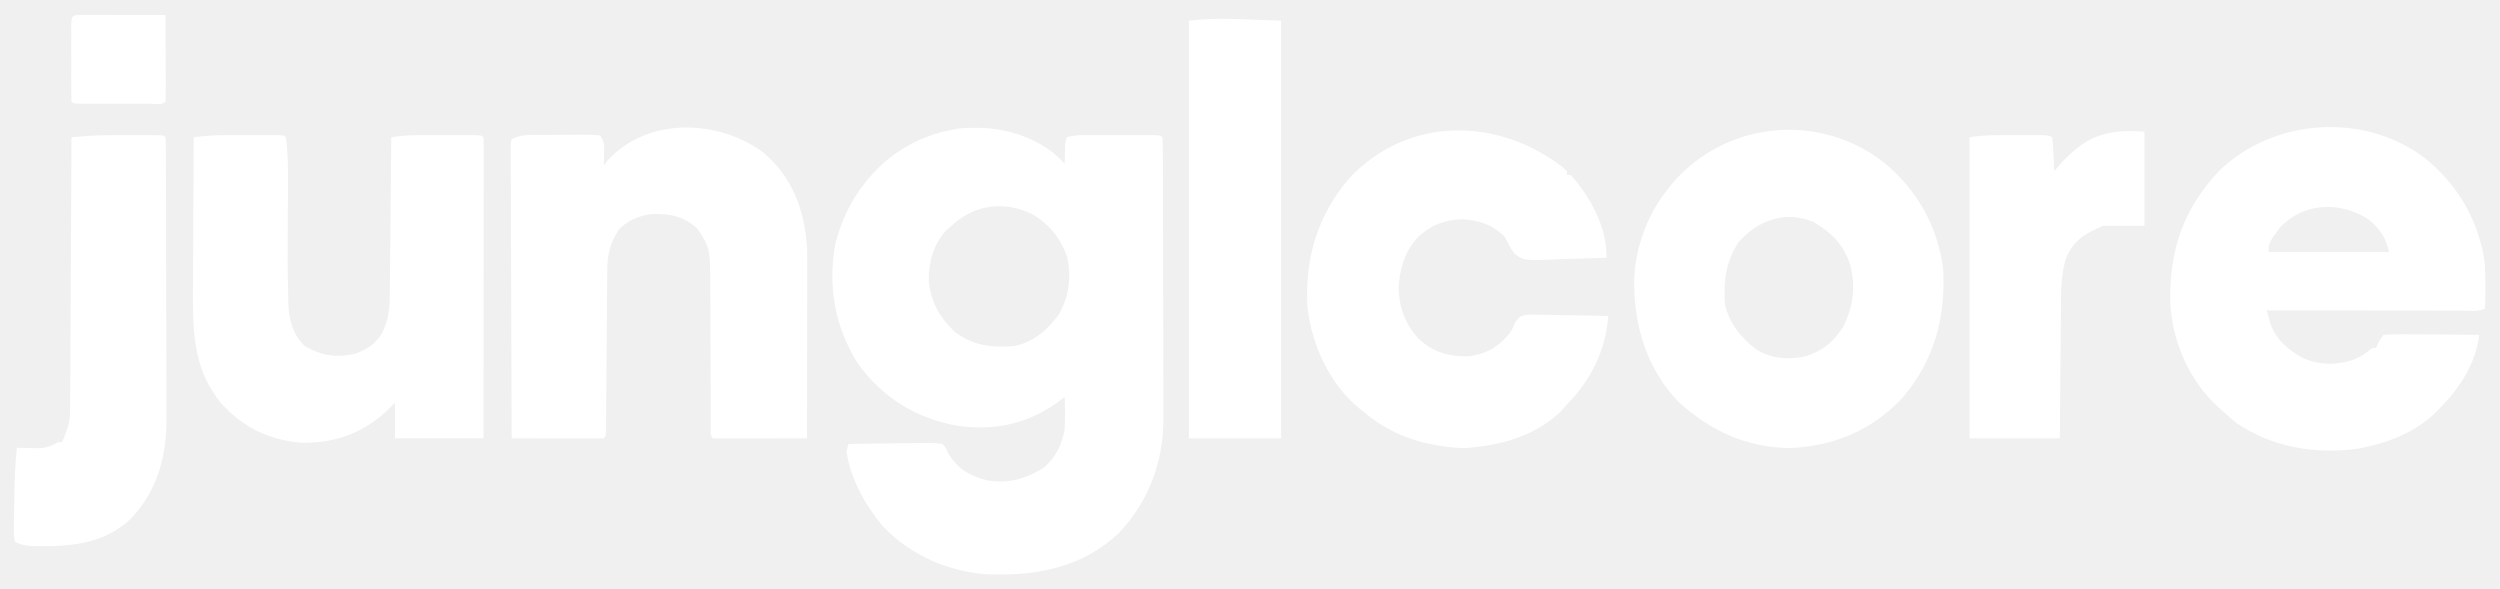
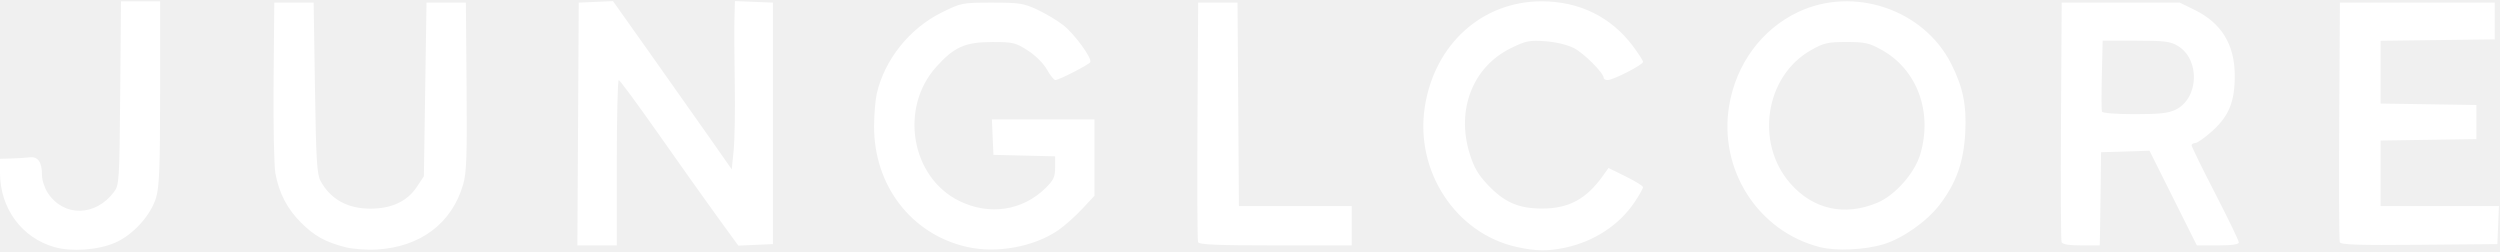
- <svg xmlns="http://www.w3.org/2000/svg" viewBox="0 0 1329 313" version="1.1" width="1329" height="313">
-   <path d="M0 0 C2.07 0 4.14 0.01 6.2 0.02 C7.29 0.02 8.38 0.02 9.5 0.02 C12.98 0.03 16.47 0.04 19.95 0.05 C22.31 0.06 24.66 0.06 27.02 0.06 C32.81 0.08 38.6 0.09 44.39 0.11 C44.41 6.65 44.43 13.18 44.44 19.71 C44.45 21.94 44.46 24.16 44.46 26.38 C44.48 29.57 44.48 32.76 44.49 35.95 C44.49 36.95 44.5 37.96 44.5 38.99 C44.5 41.36 44.45 43.74 44.39 46.11 C42.29 48.21 38.78 47.24 35.98 47.25 C34.94 47.25 33.9 47.25 32.83 47.25 C31.76 47.25 30.7 47.25 29.61 47.25 C27.36 47.25 25.11 47.25 22.86 47.24 C19.4 47.24 15.95 47.24 12.49 47.25 C10.31 47.25 8.13 47.25 5.95 47.25 C4.91 47.25 3.87 47.25 2.79 47.25 C-4.5 47.23 -4.5 47.23 -5.61 46.11 C-5.71 42.8 -5.75 39.52 -5.74 36.21 C-5.75 35.21 -5.75 34.22 -5.75 33.19 C-5.75 31.08 -5.75 28.98 -5.74 26.87 C-5.74 23.63 -5.74 20.39 -5.75 17.15 C-5.75 15.11 -5.75 13.06 -5.74 11.02 C-5.75 10.04 -5.75 9.07 -5.75 8.06 C-5.72 0.14 -5.72 0.14 0 0 Z " fill="#FFFFFF" transform="translate(43.61157,7.886475)" />
-   <path d="M0 0 C0 73.26 0 146.52 0 222 C-16.17 222 -32.34 222 -49 222 C-49 148.74 -49 75.48 -49 0 C-32.79 -2.03 -16.33 -0.4 0 0 Z " fill="#FFFFFF" transform="translate(681,11)" />
-   <path d="M0 0 C15.27 13.21 21.46 29.93 22.98 49.76 C23.11 53.26 23.11 56.75 23.1 60.26 C23.1 61.25 23.1 62.25 23.1 63.28 C23.1 66.53 23.09 69.79 23.08 73.05 C23.08 75.32 23.08 77.59 23.08 79.86 C23.07 85.82 23.06 91.77 23.05 97.73 C23.04 103.81 23.04 109.9 23.03 115.99 C23.02 127.91 23.01 139.83 22.98 151.76 C15.88 151.78 8.78 151.8 1.68 151.81 C-0.74 151.82 -3.16 151.82 -5.58 151.83 C-9.05 151.85 -12.51 151.85 -15.98 151.86 C-17.07 151.86 -18.16 151.87 -19.28 151.87 C-21.86 151.87 -24.44 151.82 -27.02 151.76 C-28.89 149.88 -28.15 147.16 -28.16 144.66 C-28.16 143.79 -28.16 142.91 -28.16 142.01 C-28.16 141.09 -28.16 140.17 -28.17 139.22 C-28.18 137.22 -28.18 135.21 -28.18 133.21 C-28.19 130.03 -28.21 126.85 -28.23 123.67 C-28.28 114.63 -28.33 105.59 -28.34 96.55 C-28.35 91.02 -28.38 85.5 -28.42 79.97 C-28.44 77.87 -28.44 75.77 -28.44 73.67 C-28.42 50.78 -28.42 50.78 -35.27 40.32 C-42.19 33.86 -49.49 32.4 -58.58 32.47 C-65.45 33.04 -72.23 35.7 -77.02 40.76 C-81.83 48.17 -83.16 54.27 -83.21 63.1 C-83.21 64.05 -83.22 64.99 -83.23 65.96 C-83.25 68.01 -83.26 70.06 -83.28 72.11 C-83.3 75.35 -83.32 78.59 -83.35 81.83 C-83.42 89.87 -83.48 97.92 -83.54 105.96 C-83.59 112.76 -83.65 119.56 -83.71 126.36 C-83.73 129.56 -83.75 132.76 -83.78 135.96 C-83.79 137.91 -83.81 139.85 -83.83 141.8 C-83.83 142.7 -83.83 143.6 -83.84 144.52 C-83.9 150.64 -83.9 150.64 -85.02 151.76 C-88.63 151.85 -92.22 151.87 -95.83 151.86 C-96.38 151.85 -96.38 151.85 -99.12 151.85 C-102.61 151.85 -106.09 151.83 -109.58 151.82 C-111.93 151.82 -114.29 151.81 -116.65 151.81 C-122.44 151.8 -128.23 151.78 -134.02 151.76 C-134.11 131.06 -134.18 110.36 -134.22 89.67 C-134.24 80.06 -134.27 70.45 -134.32 60.84 C-134.36 52.47 -134.38 44.1 -134.39 35.72 C-134.4 31.29 -134.41 26.85 -134.44 22.42 C-134.47 17.47 -134.47 12.53 -134.47 7.58 C-134.48 6.84 -134.48 6.84 -134.51 3.1 C-134.51 1.76 -134.5 0.42 -134.5 -0.97 C-134.5 -2.14 -134.5 -3.31 -134.51 -4.51 C-134.35 -5.41 -134.18 -6.31 -134.02 -7.24 C-129.29 -9.61 -125.44 -9.55 -120.29 -9.54 C-119.35 -9.55 -118.4 -9.55 -117.43 -9.56 C-115.44 -9.56 -113.44 -9.56 -111.45 -9.56 C-108.39 -9.55 -105.34 -9.58 -102.28 -9.6 C-100.35 -9.61 -98.41 -9.61 -96.48 -9.61 C-95.56 -9.61 -94.64 -9.62 -93.7 -9.63 C-91.47 -9.62 -89.24 -9.44 -87.02 -9.24 C-84.59 -5.61 -84.81 -3.86 -84.89 0.45 C-84.91 1.62 -84.93 2.8 -84.95 4.02 C-84.97 4.92 -84.99 5.83 -85.02 6.76 C-84.4 5.91 -83.78 5.07 -83.14 4.2 C-61.84 -19.24 -24.22 -18.01 0 0 Z " fill="#FFFFFF" transform="translate(406.0156,81.24219)" />
-   <path d="M0 0 C2.07 1.82 4.05 3.75 6 5.7 C6.01 4.7 6.02 3.7 6.04 2.67 C6.09 1.38 6.13 0.09 6.18 -1.24 C6.22 -2.53 6.25 -3.81 6.29 -5.14 C6.52 -6.18 6.76 -7.23 7 -8.3 C11.94 -9.82 17.16 -9.44 22.29 -9.43 C23.28 -9.43 24.27 -9.44 25.29 -9.44 C27.38 -9.44 29.46 -9.44 31.54 -9.43 C34.75 -9.43 37.95 -9.43 41.16 -9.44 C43.18 -9.44 45.21 -9.44 47.23 -9.43 C48.19 -9.44 49.16 -9.44 50.15 -9.44 C56.88 -9.42 56.88 -9.42 58 -8.3 C58.1 -6.25 58.14 -4.2 58.14 -2.14 C58.15 -1.47 58.15 -1.47 58.16 1.92 C58.17 3.4 58.17 4.88 58.17 6.41 C58.18 7.97 58.19 9.52 58.19 11.12 C58.21 16.29 58.22 21.46 58.23 26.64 C58.24 28.42 58.24 30.2 58.25 31.99 C58.27 40.38 58.28 48.77 58.29 57.15 C58.3 66.81 58.32 76.47 58.36 86.13 C58.4 93.6 58.41 101.08 58.41 108.56 C58.42 113.02 58.42 117.47 58.45 121.93 C58.48 126.93 58.47 131.92 58.47 136.91 C58.47 137.64 58.47 137.64 58.5 141.31 C58.39 164.45 50.67 185.22 34.79 202.06 C15.62 220.16 -8.07 224.75 -33.59 224.08 C-55.19 223.07 -75.91 214.04 -90.88 198.27 C-100.19 186.99 -107.87 173.34 -110 158.7 C-109.84 158.04 -109.84 158.04 -109 154.7 C-101.94 154.58 -94.87 154.48 -87.81 154.42 C-85.4 154.4 -83 154.37 -80.59 154.32 C-77.14 154.26 -73.69 154.23 -70.23 154.21 C-69.7 154.2 -69.7 154.2 -66.97 154.13 C-63.93 154.13 -63.93 154.13 -59 154.7 C-56.96 156.98 -56.96 156.98 -56 159.7 C-50.67 168.02 -44.73 171.73 -35.13 174.07 C-23.74 175.93 -14.98 173.29 -5.25 167.45 C1.13 162.05 4.68 154.91 6 146.7 C6.23 141.02 6.17 135.38 6 129.7 C5.33 130.22 4.66 130.74 3.98 131.27 C-12.26 143.56 -29.77 147.72 -50.05 145.2 C-72.38 141.46 -90.65 130.49 -103.9 111.99 C-116.2 92.74 -120.03 70.69 -115.94 48.32 C-112.91 36.46 -107.74 25.21 -100 15.7 C-99.33 14.86 -98.65 14.02 -97.95 13.15 C-86.57 -0.21 -71.26 -9.06 -54 -12.3 C-52.85 -12.53 -51.69 -12.75 -50.5 -12.99 C-32.27 -14.62 -14.82 -11.35 0 0 Z M-53 37.7 C-54.22 38.75 -55.44 39.8 -56.69 40.89 C-63.7 48.09 -66.41 57.97 -66.28 67.82 C-65.19 79.16 -60.72 87.16 -52.63 94.95 C-42.55 102.6 -33.3 103.52 -21 102.7 C-10.49 100.58 -3.24 94.19 3 85.7 C8.28 76.02 9.61 66.47 7.35 55.59 C4.13 45.86 -2.12 37.85 -11 32.7 C-25.33 25.5 -41.02 27.14 -53 37.7 Z " fill="#FFFFFF" transform="translate(560.0039,81.30078)" />
-   <path d="M0 0 C17.71 14.24 29.38 34.22 32 57 C32.16 60.94 32.19 64.87 32.19 68.81 C32.2 69.87 32.21 70.94 32.22 72.03 C32.23 74.69 32.12 77.34 32 80 C28.21 81.9 23.49 81.13 19.31 81.11 C18.75 81.11 18.75 81.11 15.94 81.11 C12.25 81.11 8.56 81.11 4.87 81.1 C2.31 81.1 -0.24 81.09 -2.79 81.09 C-9.52 81.09 -16.25 81.08 -22.98 81.07 C-29.85 81.06 -36.71 81.05 -43.57 81.05 C-57.05 81.04 -70.52 81.02 -84 81 C-83.56 82.56 -83.13 84.12 -82.68 85.73 C-82.43 86.61 -82.18 87.49 -81.93 88.39 C-79.01 96.59 -72.35 102.14 -64.94 106.25 C-56.35 110.07 -46.96 110.32 -38.06 107.25 C-34.16 105.67 -31.15 103.84 -28 101 C-27.34 101 -26.68 101 -26 101 C-25.67 100.34 -25.67 100.34 -24 97 C-23.67 96.5 -23.67 96.5 -22 94 C-18.16 93.73 -14.49 93.65 -10.65 93.71 C-9.52 93.71 -8.39 93.72 -7.23 93.72 C-3.61 93.74 0.01 93.77 3.62 93.81 C6.07 93.83 8.52 93.84 10.97 93.85 C16.98 93.89 22.99 93.94 29 94 C26.95 109.49 18.76 122.02 8 133 C7.35 133.69 6.69 134.38 6.02 135.09 C-4.57 145.43 -18.69 151.13 -33 154 C-33.91 154.19 -34.82 154.38 -35.75 154.57 C-58.22 157.52 -81.31 153.83 -100.19 140.8 C-102.91 138.63 -105.47 136.38 -108 134 C-108.78 133.31 -109.55 132.63 -110.35 131.92 C-125.39 117.97 -134.45 97.04 -135.27 76.61 C-135.9 49.21 -128.3 27.01 -109.31 6.81 C-80.2 -21.22 -32.39 -24.47 0 0 Z M-77 37 C-83 45.19 -83 45.19 -83 50 C-61.88 50 -40.76 50 -19 50 C-20.47 42.64 -24 37.26 -29.94 32.62 C-44.92 22.94 -64.26 23.44 -77 37 Z " fill="#FFFFFF" transform="translate(1289,84)" />
-   <path d="M0 0 C0.37 0.35 0.37 0.35 2.25 2.12 C2.25 2.78 2.25 3.44 2.25 4.12 C2.91 4.12 3.57 4.12 4.25 4.12 C14.85 16.08 23.49 31.82 23.25 48.12 C16.85 48.4 10.44 48.6 4.04 48.73 C1.86 48.78 -0.32 48.86 -2.49 48.95 C-20.64 49.73 -20.64 49.73 -25.87 45.75 C-27.86 42.95 -29.27 40.21 -30.75 37.12 C-36.97 30.71 -44.84 28.04 -53.62 27.69 C-62.91 27.97 -70.42 30.88 -77.11 37.36 C-84.06 44.82 -86.91 54.59 -87.25 64.69 C-86.88 74.99 -83.61 83.48 -76.75 91.12 C-69 98.32 -60.51 100.83 -50.09 100.53 C-40.88 99.42 -34.35 95.69 -28.47 88.6 C-26.75 86.13 -26.75 86.13 -25.31 82.51 C-22.75 79.12 -22.75 79.12 -17.98 78.33 C-16.01 78.33 -14.04 78.37 -12.08 78.44 C-11.04 78.45 -10 78.46 -8.93 78.47 C-5.62 78.51 -2.31 78.6 1 78.69 C3.25 78.72 5.49 78.75 7.74 78.78 C13.24 78.86 18.75 78.98 24.25 79.12 C22.5 97.98 15.38 112.57 2.25 126.12 C1.73 126.71 1.73 126.71 -0.88 129.69 C-14.84 143.3 -34.3 148.31 -53.19 149.38 C-72.98 148.29 -90.49 143.13 -105.75 130.12 C-106.48 129.55 -107.2 128.98 -107.95 128.39 C-124.02 115.22 -133.45 94.54 -135.75 74.12 C-136.97 48.15 -130.5 25.84 -113.44 5.81 C-82.08 -27.28 -34.82 -26.69 0 0 Z " fill="#FFFFFF" transform="translate(830.75,88.875)" />
-   <path d="M0 0 C17.99 14.54 29 34.02 32 57 C33.33 82.59 27.35 105.43 10.59 125.2 C-5.6 142.67 -26.05 151.24 -49.69 152.19 C-72.91 151.83 -91.55 143.03 -108.56 127.81 C-125.68 110.01 -132.62 86.71 -132.27 62.53 C-131.67 45.14 -124.97 27.5 -114 14 C-113.33 13.17 -112.67 12.34 -111.98 11.49 C-83.92 -21.53 -34.2 -26.48 0 0 Z M-77 43 C-83.68 53.8 -84.84 63.41 -84 76 C-81.53 86.26 -75.32 93.83 -67 100 C-58.91 104.81 -50.15 105.3 -41.04 103.38 C-32.4 100.67 -25.76 95.42 -21.12 87.62 C-15.7 76.64 -14.34 66.24 -17.56 54.31 C-21.13 43.91 -27.54 37.43 -37 32 C-51.84 25.56 -66.98 31.32 -77 43 Z " fill="#FFFFFF" transform="translate(1001,86)" />
-   <path d="M0 0 C1.63 -0 3.25 -0 4.93 -0 C5.34 -0 5.34 -0 7.43 0 C9.99 0.01 12.55 0 15.12 -0 C16.73 -0 18.34 -0 20 0 C20.73 0 20.73 0 24.45 0 C27.77 0.13 27.77 0.13 28.77 1.13 C28.88 3.2 28.91 5.26 28.92 7.33 C28.92 8.68 28.93 10.02 28.94 11.41 C28.94 12.91 28.94 14.4 28.95 15.94 C28.95 17.5 28.96 19.06 28.97 20.67 C28.99 25.88 29 31.08 29.01 36.29 C29.01 38.08 29.02 39.88 29.02 41.67 C29.04 50.11 29.05 58.56 29.06 67 C29.07 76.72 29.1 86.43 29.14 96.15 C29.17 103.68 29.18 111.2 29.19 118.72 C29.19 123.21 29.2 127.69 29.22 132.18 C29.25 137.2 29.25 142.23 29.24 147.26 C29.25 148.72 29.27 150.18 29.28 151.68 C29.18 171.74 23.94 189.96 9.71 204.5 C-5.46 218.06 -23.13 218.74 -42.49 218.42 C-45.87 218.07 -48.24 217.8 -51.23 216.13 C-51.93 212.5 -51.93 212.5 -51.85 207.79 C-51.85 207.37 -51.85 207.37 -51.83 205.26 C-51.81 202.57 -51.74 199.88 -51.67 197.2 C-51.65 195.42 -51.63 193.64 -51.61 191.87 C-51.51 183.25 -51.18 174.7 -50.23 166.13 C-49.15 166.17 -48.06 166.2 -46.94 166.24 C-46.23 166.25 -46.23 166.25 -42.61 166.32 C-41.19 166.36 -39.77 166.39 -38.32 166.43 C-34.13 166.13 -31.83 165.19 -28.23 163.13 C-27.57 163.13 -26.91 163.13 -26.23 163.13 C-25.23 161.01 -25.23 161.01 -24.23 158.13 C-24.06 157.67 -24.06 157.67 -23.19 155.36 C-22.18 151.96 -21.97 149.21 -21.95 145.68 C-21.94 144.4 -21.93 143.12 -21.92 141.8 C-21.92 141.11 -21.92 141.11 -21.91 137.59 C-21.9 136.12 -21.89 134.64 -21.88 133.12 C-21.86 129.09 -21.84 125.06 -21.83 121.03 C-21.81 116.82 -21.78 112.6 -21.76 108.38 C-21.71 100.41 -21.67 92.43 -21.64 84.45 C-21.6 75.36 -21.55 66.28 -21.5 57.19 C-21.4 38.5 -21.31 19.82 -21.23 1.13 C-19.33 0.97 -17.43 0.8 -15.53 0.64 C-14.47 0.55 -13.41 0.46 -12.32 0.36 C-8.21 0.06 -4.12 0 0 0 Z " fill="#FFFFFF" transform="translate(59.23047,71.86719)" />
-   <path d="M0 0 C0.9 -0 1.8 -0 2.72 -0 C4.6 -0 6.49 -0 8.37 0 C11.27 0.01 14.17 0 17.06 -0 C18.9 -0 20.73 -0 22.56 0 C23 -0 23 -0 25.2 -0.01 C31.27 0.02 31.27 0.02 32.38 1.13 C33.95 13.4 33.47 25.92 33.4 38.26 C33.24 70.57 33.24 70.57 33.63 86.38 C33.65 87.48 33.66 88.59 33.68 89.72 C33.95 98.2 36.09 106.02 42.38 112.13 C51.25 117.2 59.39 118.59 69.45 116.07 C75.64 114 80.42 110.51 83.73 104.82 C86.81 98.12 87.52 92.43 87.59 85.14 C87.6 84.23 87.61 83.33 87.62 82.39 C87.65 79.39 87.67 76.4 87.7 73.4 C87.72 71.32 87.74 69.24 87.76 67.16 C87.82 61.69 87.87 56.22 87.92 50.75 C87.97 45.16 88.02 39.58 88.08 34 C88.18 23.04 88.29 12.09 88.38 1.13 C93.66 0.18 98.77 -0.01 104.12 0 C105.04 -0 105.96 -0 106.91 -0 C108.85 -0 110.79 -0 112.72 0 C115.7 0.01 118.68 0 121.66 -0 C123.54 -0 125.43 -0 127.31 0 C127.76 -0 127.76 -0 130.02 -0.01 C136.27 0.02 136.27 0.02 137.38 1.13 C137.48 3.2 137.5 5.26 137.5 7.33 C137.5 8 137.5 8 137.51 11.41 C137.5 12.9 137.5 14.4 137.5 15.93 C137.5 17.49 137.5 19.06 137.5 20.66 C137.5 24.96 137.49 29.25 137.48 33.54 C137.48 38.02 137.48 42.51 137.48 46.99 C137.47 55.48 137.46 63.97 137.45 72.47 C137.44 82.13 137.44 91.8 137.43 101.46 C137.42 121.35 137.4 141.24 137.38 161.13 C121.87 161.13 106.36 161.13 90.38 161.13 C90.38 154.86 90.38 148.59 90.38 142.13 C89.56 142.96 89.56 142.96 85.38 147.13 C72.46 158.78 57.69 163.89 40.29 163.48 C22.82 161.92 9.32 155.14 -2.36 142.2 C-3.93 140.24 -5.29 138.26 -6.62 136.13 C-7.13 135.32 -7.64 134.51 -8.17 133.67 C-17.46 117.19 -17.19 97.99 -17.01 79.65 C-17 77.37 -16.99 75.09 -16.99 72.81 C-16.98 66.87 -16.94 60.94 -16.89 55.01 C-16.85 48.93 -16.83 42.85 -16.81 36.77 C-16.77 24.89 -16.7 13.01 -16.62 1.13 C-11.04 0.28 -5.63 -0.01 0 0 Z " fill="#FFFFFF" transform="translate(119.6172,71.86719)" />
-   <path d="M0 0 C0 16.5 0 33 0 50 C-7.26 50 -14.52 50 -22 50 C-32.12 54.5 -37.83 57.65 -42 68 C-43.57 74.08 -44.26 79.65 -44.32 85.92 C-44.32 86.34 -44.32 86.34 -44.35 88.46 C-44.38 91.21 -44.4 93.95 -44.41 96.69 C-44.43 98.61 -44.45 100.52 -44.47 102.44 C-44.52 107.45 -44.56 112.47 -44.6 117.48 C-44.65 123.52 -44.71 129.55 -44.77 135.58 C-44.86 144.72 -44.93 153.86 -45 163 C-60.84 163 -76.68 163 -93 163 C-93 110.2 -93 57.4 -93 3 C-87.98 2.16 -83.66 1.87 -78.61 1.87 C-77.01 1.87 -75.42 1.86 -73.77 1.86 C-73.36 1.86 -73.36 1.86 -71.28 1.87 C-68.74 1.88 -66.21 1.87 -63.68 1.86 C-62.09 1.86 -60.5 1.87 -58.86 1.87 C-58.13 1.87 -58.13 1.87 -54.44 1.87 C-51 2 -51 2 -49 3 C-48.69 6.05 -48.49 9.01 -48.38 12.06 C-48.36 12.49 -48.36 12.49 -48.26 14.65 C-48.16 16.77 -48.08 18.88 -48 21 C-47.33 20.21 -46.67 19.43 -45.98 18.62 C-32.07 2.77 -21.16 -1.63 0 0 Z " fill="#FFFFFF" transform="translate(1140,70)" />
+ <svg xmlns="http://www.w3.org/2000/svg" viewBox="154 576.5 952.5 96" width="952.5" height="96">
+   <path fill="#fff" fill-rule="evenodd" d="M174.792 670.658 C162.295 667.135 154 655.851 154 642.374 L154 637 L158.25 636.886 C160.588 636.823 163.736 636.625 165.247 636.446 C168.505 636.06 170 638.211 170 643.286 C170 645.175 171.016 648.224 172.27 650.102 C178.37 659.234 190.427 659.001 197.438 649.617 C199.414 646.972 199.512 645.401 199.798 611.928 L200.096 577 L207.548 577 L215 577 L215 611.818 C215 639.958 214.71 647.612 213.49 651.721 C211.46 658.557 204.664 666.035 197.779 669.008 C191.371 671.775 181.318 672.497 174.792 670.658 Z M285.5 670.663 C277.943 668.705 273.733 666.365 268.678 661.31 C263.429 656.061 260.317 650.084 258.932 642.591 C258.403 639.727 258.089 623.91 258.235 607.442 L258.5 577.5 L266 577.5 L273.5 577.5 L274 610 C274.427 637.73 274.743 642.94 276.155 645.5 C279.987 652.447 286.41 656 295.135 656 C303.204 656 309.179 653.197 312.816 647.704 L315.5 643.651 L316 610.576 L316.5 577.5 L324 577.5 L331.5 577.5 L331.764 609.445 C331.985 636.136 331.769 642.282 330.452 646.814 C326.151 661.61 314.13 670.639 297.5 671.567 C293.633 671.783 288.262 671.378 285.5 670.663 Z M522.369 670.568 C501.236 665.763 486.957 647.21 487.024 624.645 C487.038 620.165 487.504 614.525 488.06 612.112 C491.043 599.177 500.564 587.302 512.803 581.253 C520.254 577.571 520.614 577.5 531.948 577.5 C542.444 577.5 544.033 577.75 549.336 580.234 C552.546 581.738 556.962 584.386 559.15 586.119 C563.489 589.556 570.227 598.823 569.382 600.192 C568.747 601.218 557.462 607 556.092 607 C555.562 607 554.111 605.19 552.868 602.978 C551.548 600.63 548.514 597.613 545.577 595.728 C540.909 592.733 539.931 592.501 532.023 592.512 C521.719 592.527 517.537 594.384 510.708 601.98 C496.6 617.671 501.109 644.021 519.447 653.048 C530.864 658.669 543.443 656.828 552.25 648.248 C555.426 645.153 556 643.941 556 640.329 L556 636.063 L544.25 635.782 L532.5 635.5 L532.204 628.75 L531.909 622 L551.454 622 L571 622 L571 636.543 L571 651.086 L566.25 656.166 C563.638 658.96 559.58 662.567 557.233 664.182 C547.977 670.553 533.756 673.158 522.369 670.568 Z M732 670.63 C708.679 665.529 693.037 641.75 696.854 617.199 C700.56 593.361 718.675 577 741.363 577 C755.682 577 767.763 582.915 776.096 594.005 C778.243 596.863 780 599.599 780 600.086 C780 601.173 768.646 607 766.529 607 C765.688 607 765 606.631 765 606.18 C765 604.3 757.48 596.775 753.643 594.816 C751.155 593.545 746.802 592.507 742.745 592.215 C736.653 591.778 735.358 592.042 729.551 594.9 C715.199 601.966 708.819 618.167 713.857 634.754 C715.5 640.166 717.063 642.904 720.741 646.817 C727.062 653.542 732.546 655.956 741.5 655.956 C751.696 655.956 758.35 652.383 764.699 643.5 L766.844 640.5 L773.422 643.741 C777.04 645.523 780 647.358 780 647.819 C780 648.28 778.606 650.762 776.902 653.335 C771.039 662.186 761.382 668.534 750.201 670.885 C743.687 672.255 739.143 672.192 732 670.63 Z M847.348 670.644 C823.798 664.64 808.73 641.122 812.808 616.736 C815.447 600.951 825.133 587.754 838.912 581.167 C860.101 571.038 886.861 580.005 897.377 600.757 C901.903 609.689 903.296 616.458 902.764 626.935 C902.189 638.243 899.312 646.318 892.894 654.638 C888.042 660.927 878.904 667.341 871.649 669.551 C864.505 671.727 853.532 672.221 847.348 670.644 Z M869.27 653.741 C876.082 650.878 883.519 642.449 885.65 635.177 C890.379 619.043 884.389 602.962 870.859 595.468 C866.17 592.871 864.5 592.5 857.5 592.5 C850.401 592.5 848.88 592.849 844 595.602 C826.506 605.47 822.566 631.001 836.155 646.439 C844.854 656.322 856.842 658.965 869.27 653.741 Z M374.24 623.75 L374.5 577.5 L381.022 577.21 L387.543 576.919 L401.231 596.21 C408.76 606.819 418.941 621.243 423.857 628.263 L432.795 641.025 L433.522 633.777 C433.923 629.79 434.114 618.422 433.947 608.514 C433.781 598.606 433.724 587.443 433.822 583.706 L434 576.912 L441.25 577.206 L448.5 577.5 L448.5 623.5 L448.5 669.5 L441.902 669.792 L435.303 670.085 L427.402 659.222 C423.056 653.247 412.975 639.063 405 627.702 C397.025 616.34 390.163 607.034 389.75 607.022 C389.337 607.01 389 621.175 389 638.5 L389 670 L381.49 670 L373.98 670 L374.24 623.75 Z M610.458 668.75 C610.194 668.062 610.096 647.25 610.239 622.5 L610.5 577.5 L618 577.5 L625.5 577.5 L625.762 616.25 L626.024 655 L647.512 655 L669 655 L669 662.5 L669 670 L639.969 670 C617.666 670 610.826 669.71 610.458 668.75 Z M939.458 668.75 C939.194 668.062 939.096 647.25 939.239 622.5 L939.5 577.5 L962 577.5 L984.5 577.5 L990.204 580.301 C1000.339 585.278 1005.35 593.4 1005.441 605 C1005.52 615.106 1003.294 620.651 996.82 626.472 C994.05 628.962 991.157 631 990.392 631 C989.626 631 989 631.395 989 631.879 C989 632.362 993.05 640.619 998 650.228 C1002.95 659.837 1007 668.216 1007 668.849 C1007 669.621 1004.367 670 999.005 670 L991.01 670 L981.981 651.963 L972.952 633.926 L963.726 634.213 L954.5 634.5 L954.371 646.5 C954.3 653.1 954.187 661.087 954.121 664.25 L954 670 L946.969 670 C942.266 670 939.779 669.586 939.458 668.75 Z M983 618.248 C991.792 613.857 992.282 599.191 983.81 594.026 C980.95 592.282 978.774 592.007 967.806 592.004 L955.111 592 L954.806 605.018 C954.638 612.177 954.65 618.477 954.833 619.018 C955.027 619.589 960.258 619.999 967.333 619.998 C976.913 619.997 980.244 619.625 983 618.248 Z M1045.464 668.765 C1045.197 668.069 1045.096 647.25 1045.239 622.5 L1045.5 577.5 L1075 577.5 L1104.5 577.5 L1104.5 584.5 L1104.5 591.5 L1082.75 591.769 L1061 592.039 L1061 603.997 L1061 615.955 L1079.25 616.227 L1097.5 616.5 L1097.5 623 L1097.5 629.5 L1079.25 629.773 L1061 630.045 L1061 642.523 L1061 655 L1083.544 655 L1106.088 655 L1105.794 662.25 L1105.5 669.5 L1075.724 669.765 C1052.443 669.972 1045.843 669.754 1045.464 668.765 Z" />
</svg>
